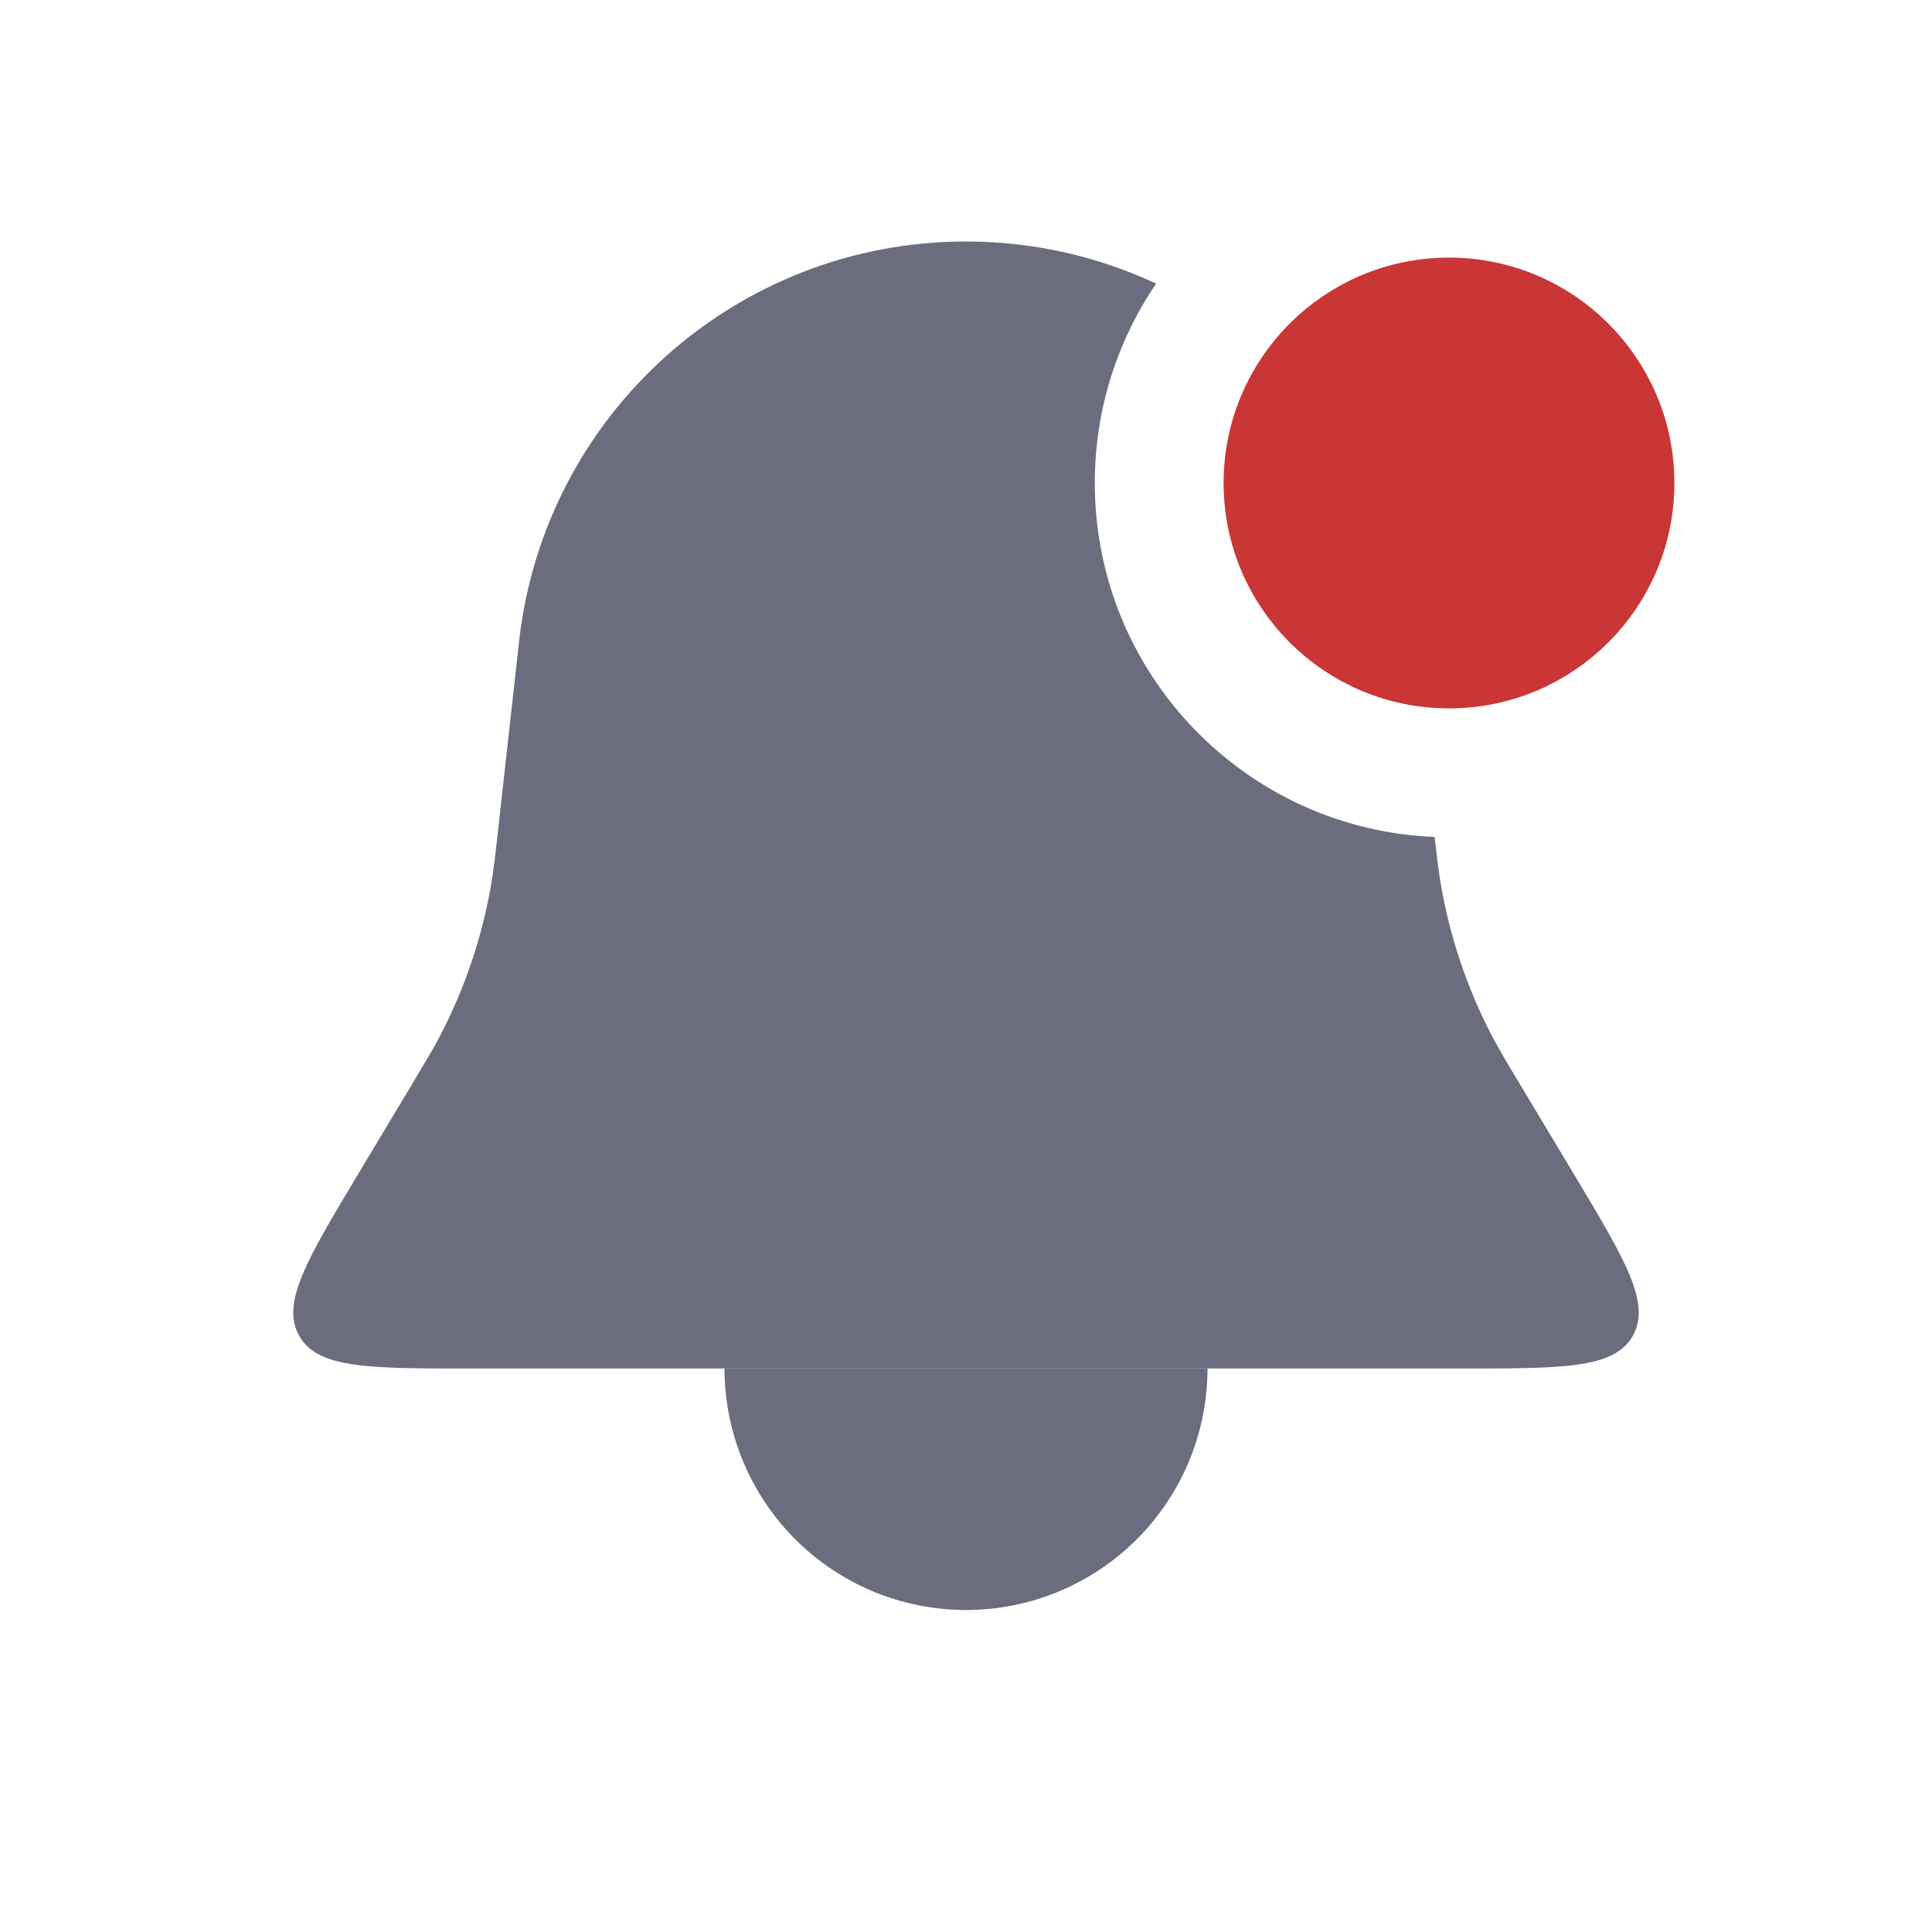
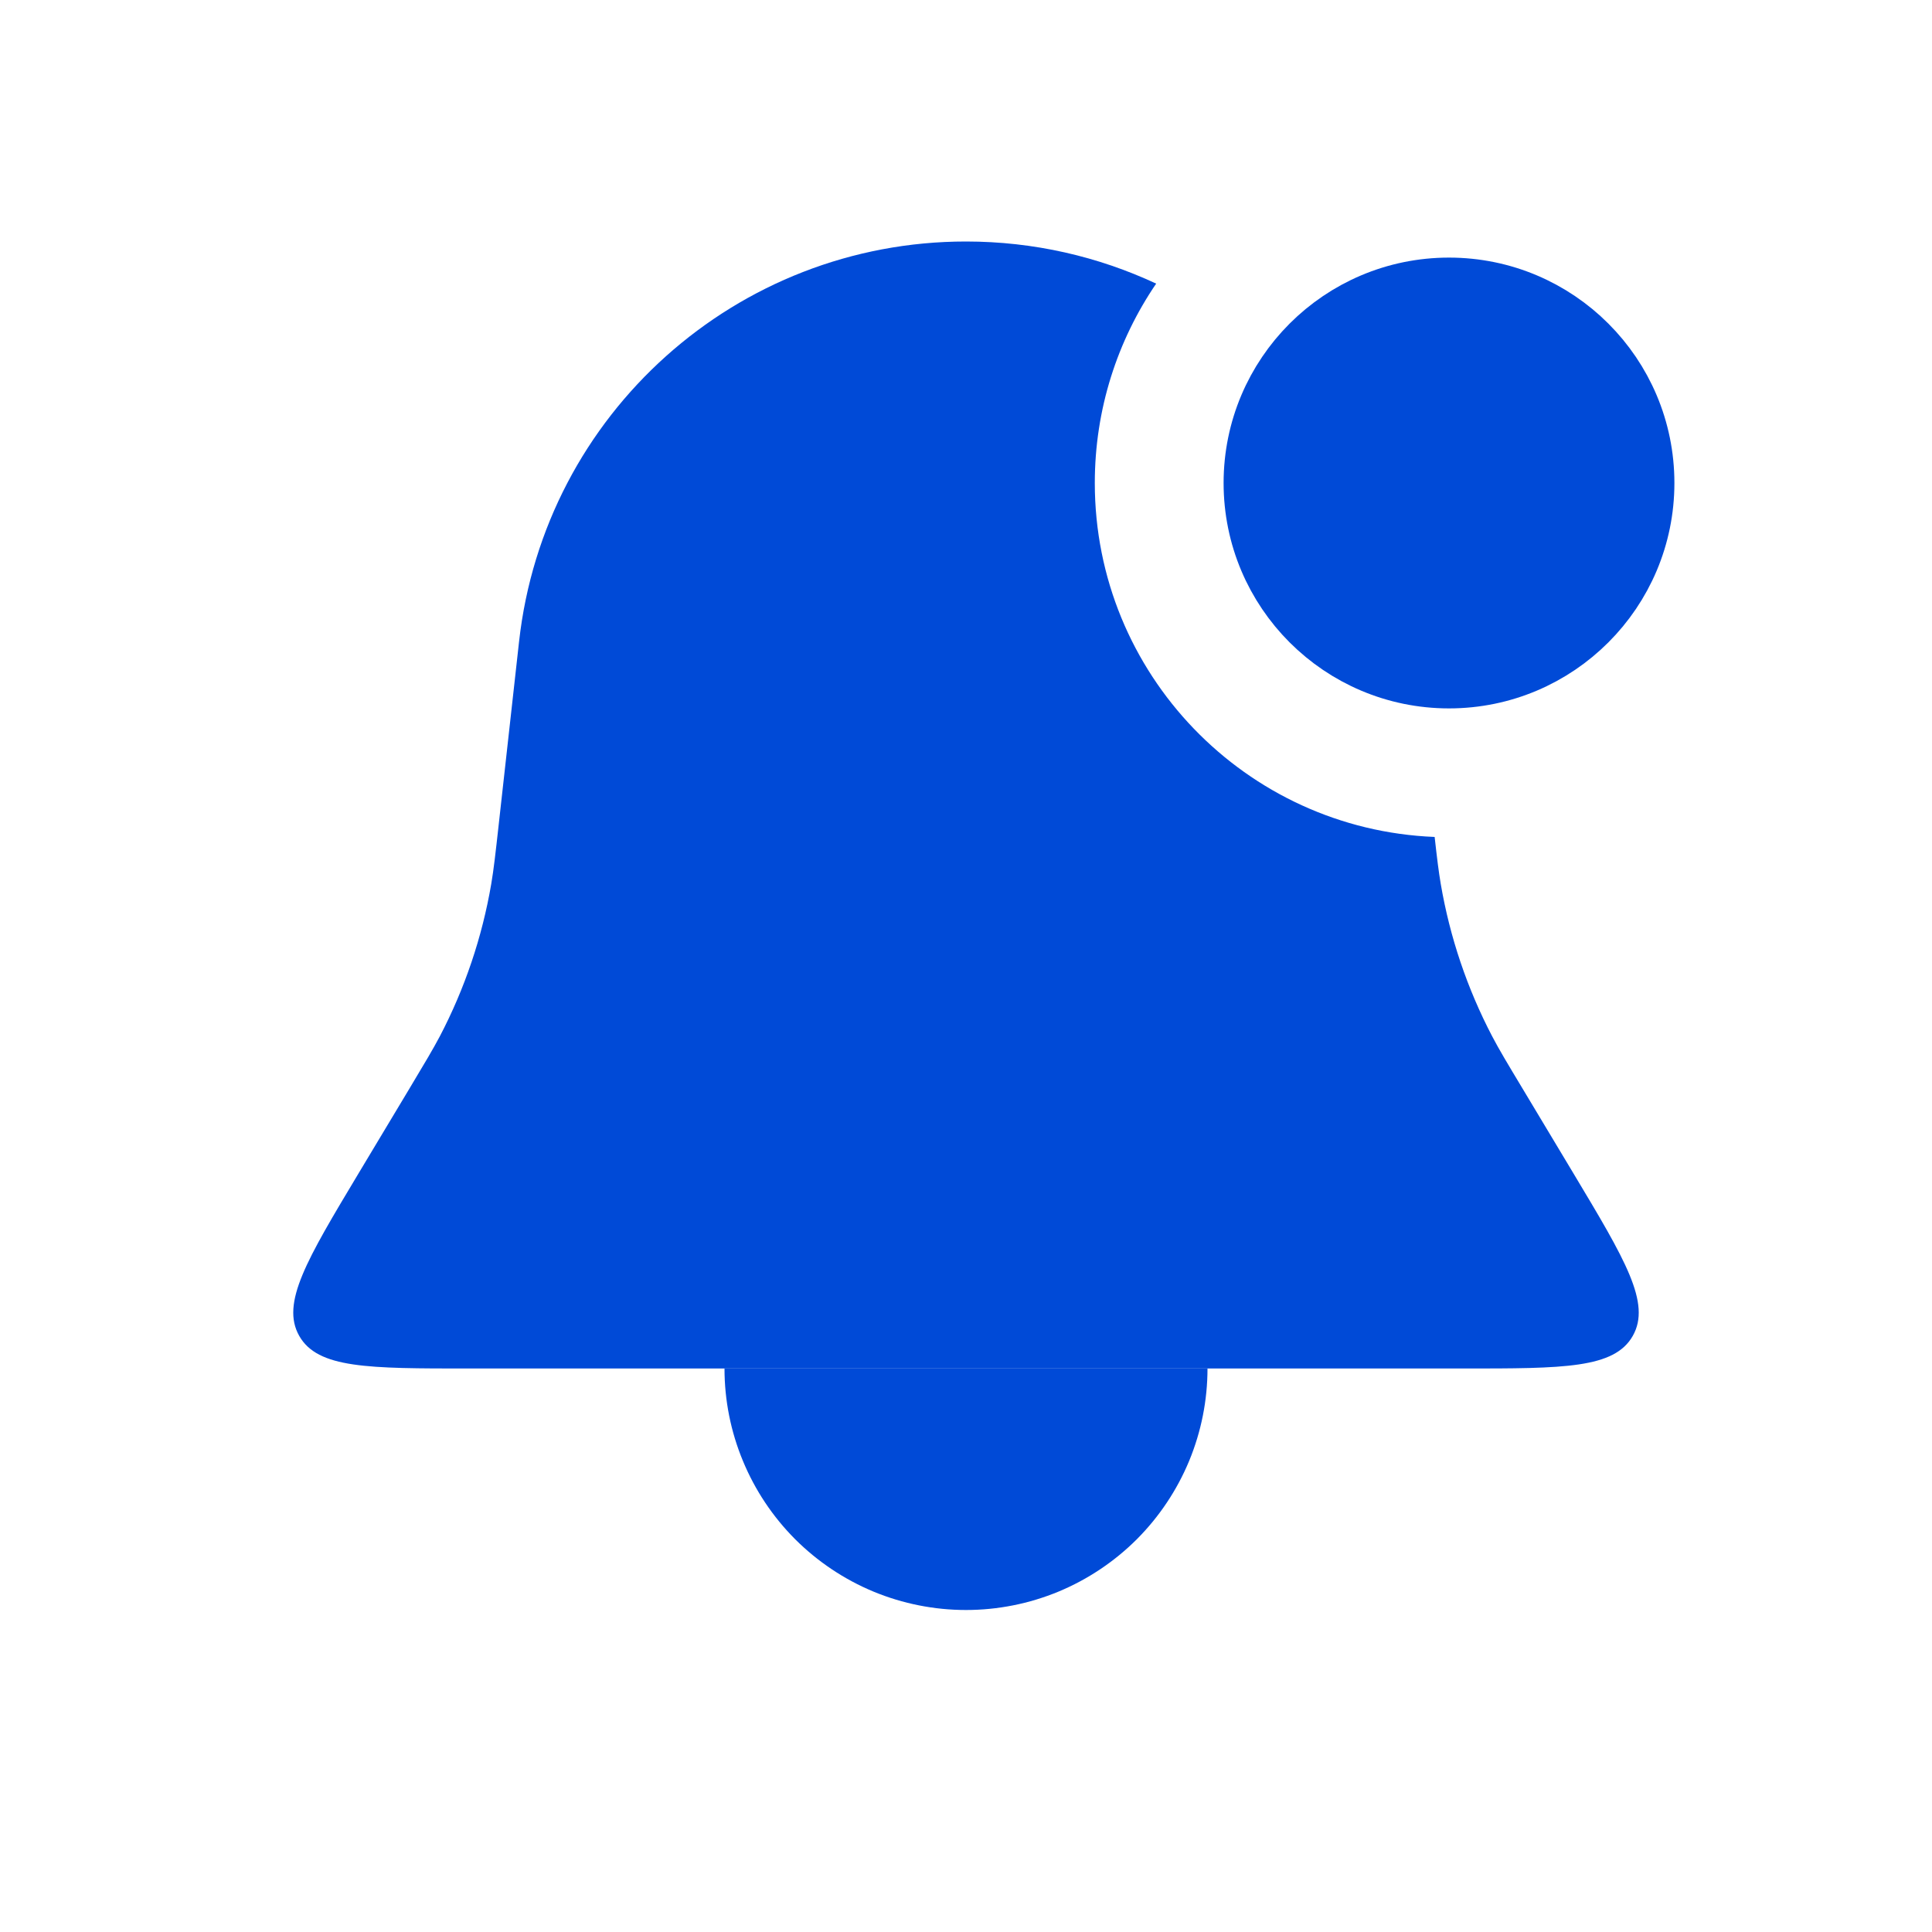
<svg xmlns="http://www.w3.org/2000/svg" width="30" height="30" viewBox="0 0 30 30" fill="none">
-   <path fill-rule="evenodd" clip-rule="evenodd" d="M17.953 4.404C17.053 3.984 16.052 3.75 15 3.75C11.442 3.75 8.453 6.425 8.06 9.962L7.745 12.794L7.745 12.795C7.693 13.262 7.667 13.496 7.628 13.726C7.487 14.551 7.218 15.349 6.83 16.091C6.721 16.297 6.6 16.499 6.358 16.903L5.567 18.221C4.762 19.564 4.359 20.235 4.646 20.743C4.933 21.25 5.716 21.25 7.282 21.25H22.718C24.284 21.25 25.067 21.25 25.354 20.743C25.641 20.235 25.238 19.564 24.433 18.221L23.642 16.903C23.399 16.499 23.278 16.297 23.17 16.091C22.782 15.349 22.513 14.551 22.372 13.726C22.339 13.532 22.315 13.335 22.277 12.996C19.343 12.879 17 10.463 17 7.5C17 6.352 17.352 5.286 17.953 4.404ZM20.343 6.236C20.125 6.607 20 7.039 20 7.5C20 8.687 20.828 9.681 21.937 9.936C21.776 8.527 21.201 7.255 20.343 6.236Z" fill="#6B6C7E" />
-   <path d="M11.25 21.25C11.25 21.742 11.347 22.23 11.536 22.685C11.724 23.14 12 23.553 12.348 23.902C12.697 24.25 13.11 24.526 13.565 24.715C14.02 24.903 14.508 25 15 25C15.492 25 15.98 24.903 16.435 24.715C16.89 24.526 17.303 24.25 17.652 23.902C18 23.553 18.276 23.14 18.465 22.685C18.653 22.23 18.75 21.742 18.75 21.25L15 21.25H11.25Z" fill="#6B6C7E" />
-   <path d="M22.5 10.5C24.157 10.5 25.5 9.157 25.5 7.5C25.5 5.843 24.157 4.5 22.5 4.5C20.843 4.5 19.5 5.843 19.5 7.5C19.5 9.157 20.843 10.5 22.5 10.5Z" fill="#CA3636" stroke="#CA3636" />
+   <path fill-rule="evenodd" clip-rule="evenodd" d="M17.953 4.404C17.053 3.984 16.052 3.75 15 3.75C11.442 3.75 8.453 6.425 8.06 9.962L7.745 12.794L7.745 12.795C7.693 13.262 7.667 13.496 7.628 13.726C7.487 14.551 7.218 15.349 6.83 16.091C6.721 16.297 6.6 16.499 6.358 16.903L5.567 18.221C4.762 19.564 4.359 20.235 4.646 20.743C4.933 21.25 5.716 21.25 7.282 21.25H22.718C24.284 21.25 25.067 21.25 25.354 20.743C25.641 20.235 25.238 19.564 24.433 18.221L23.642 16.903C23.399 16.499 23.278 16.297 23.17 16.091C22.782 15.349 22.513 14.551 22.372 13.726C22.339 13.532 22.315 13.335 22.277 12.996C19.343 12.879 17 10.463 17 7.5C17 6.352 17.352 5.286 17.953 4.404ZM20.343 6.236C20.125 6.607 20 7.039 20 7.5C20 8.687 20.828 9.681 21.937 9.936C21.776 8.527 21.201 7.255 20.343 6.236Z" fill="#004AD7" />
+   <path d="M11.25 21.25C11.25 21.742 11.347 22.23 11.536 22.685C11.724 23.14 12 23.553 12.348 23.902C12.697 24.25 13.11 24.526 13.565 24.715C14.02 24.903 14.508 25 15 25C15.492 25 15.98 24.903 16.435 24.715C16.89 24.526 17.303 24.25 17.652 23.902C18 23.553 18.276 23.14 18.465 22.685C18.653 22.23 18.75 21.742 18.75 21.25L15 21.25H11.25Z" fill="#004AD7" />
+   <path d="M22.5 10.5C24.157 10.5 25.5 9.157 25.5 7.5C25.5 5.843 24.157 4.5 22.5 4.5C20.843 4.5 19.5 5.843 19.5 7.5C19.5 9.157 20.843 10.5 22.5 10.5Z" fill="#004AD7" stroke="#004AD7" />
</svg>
